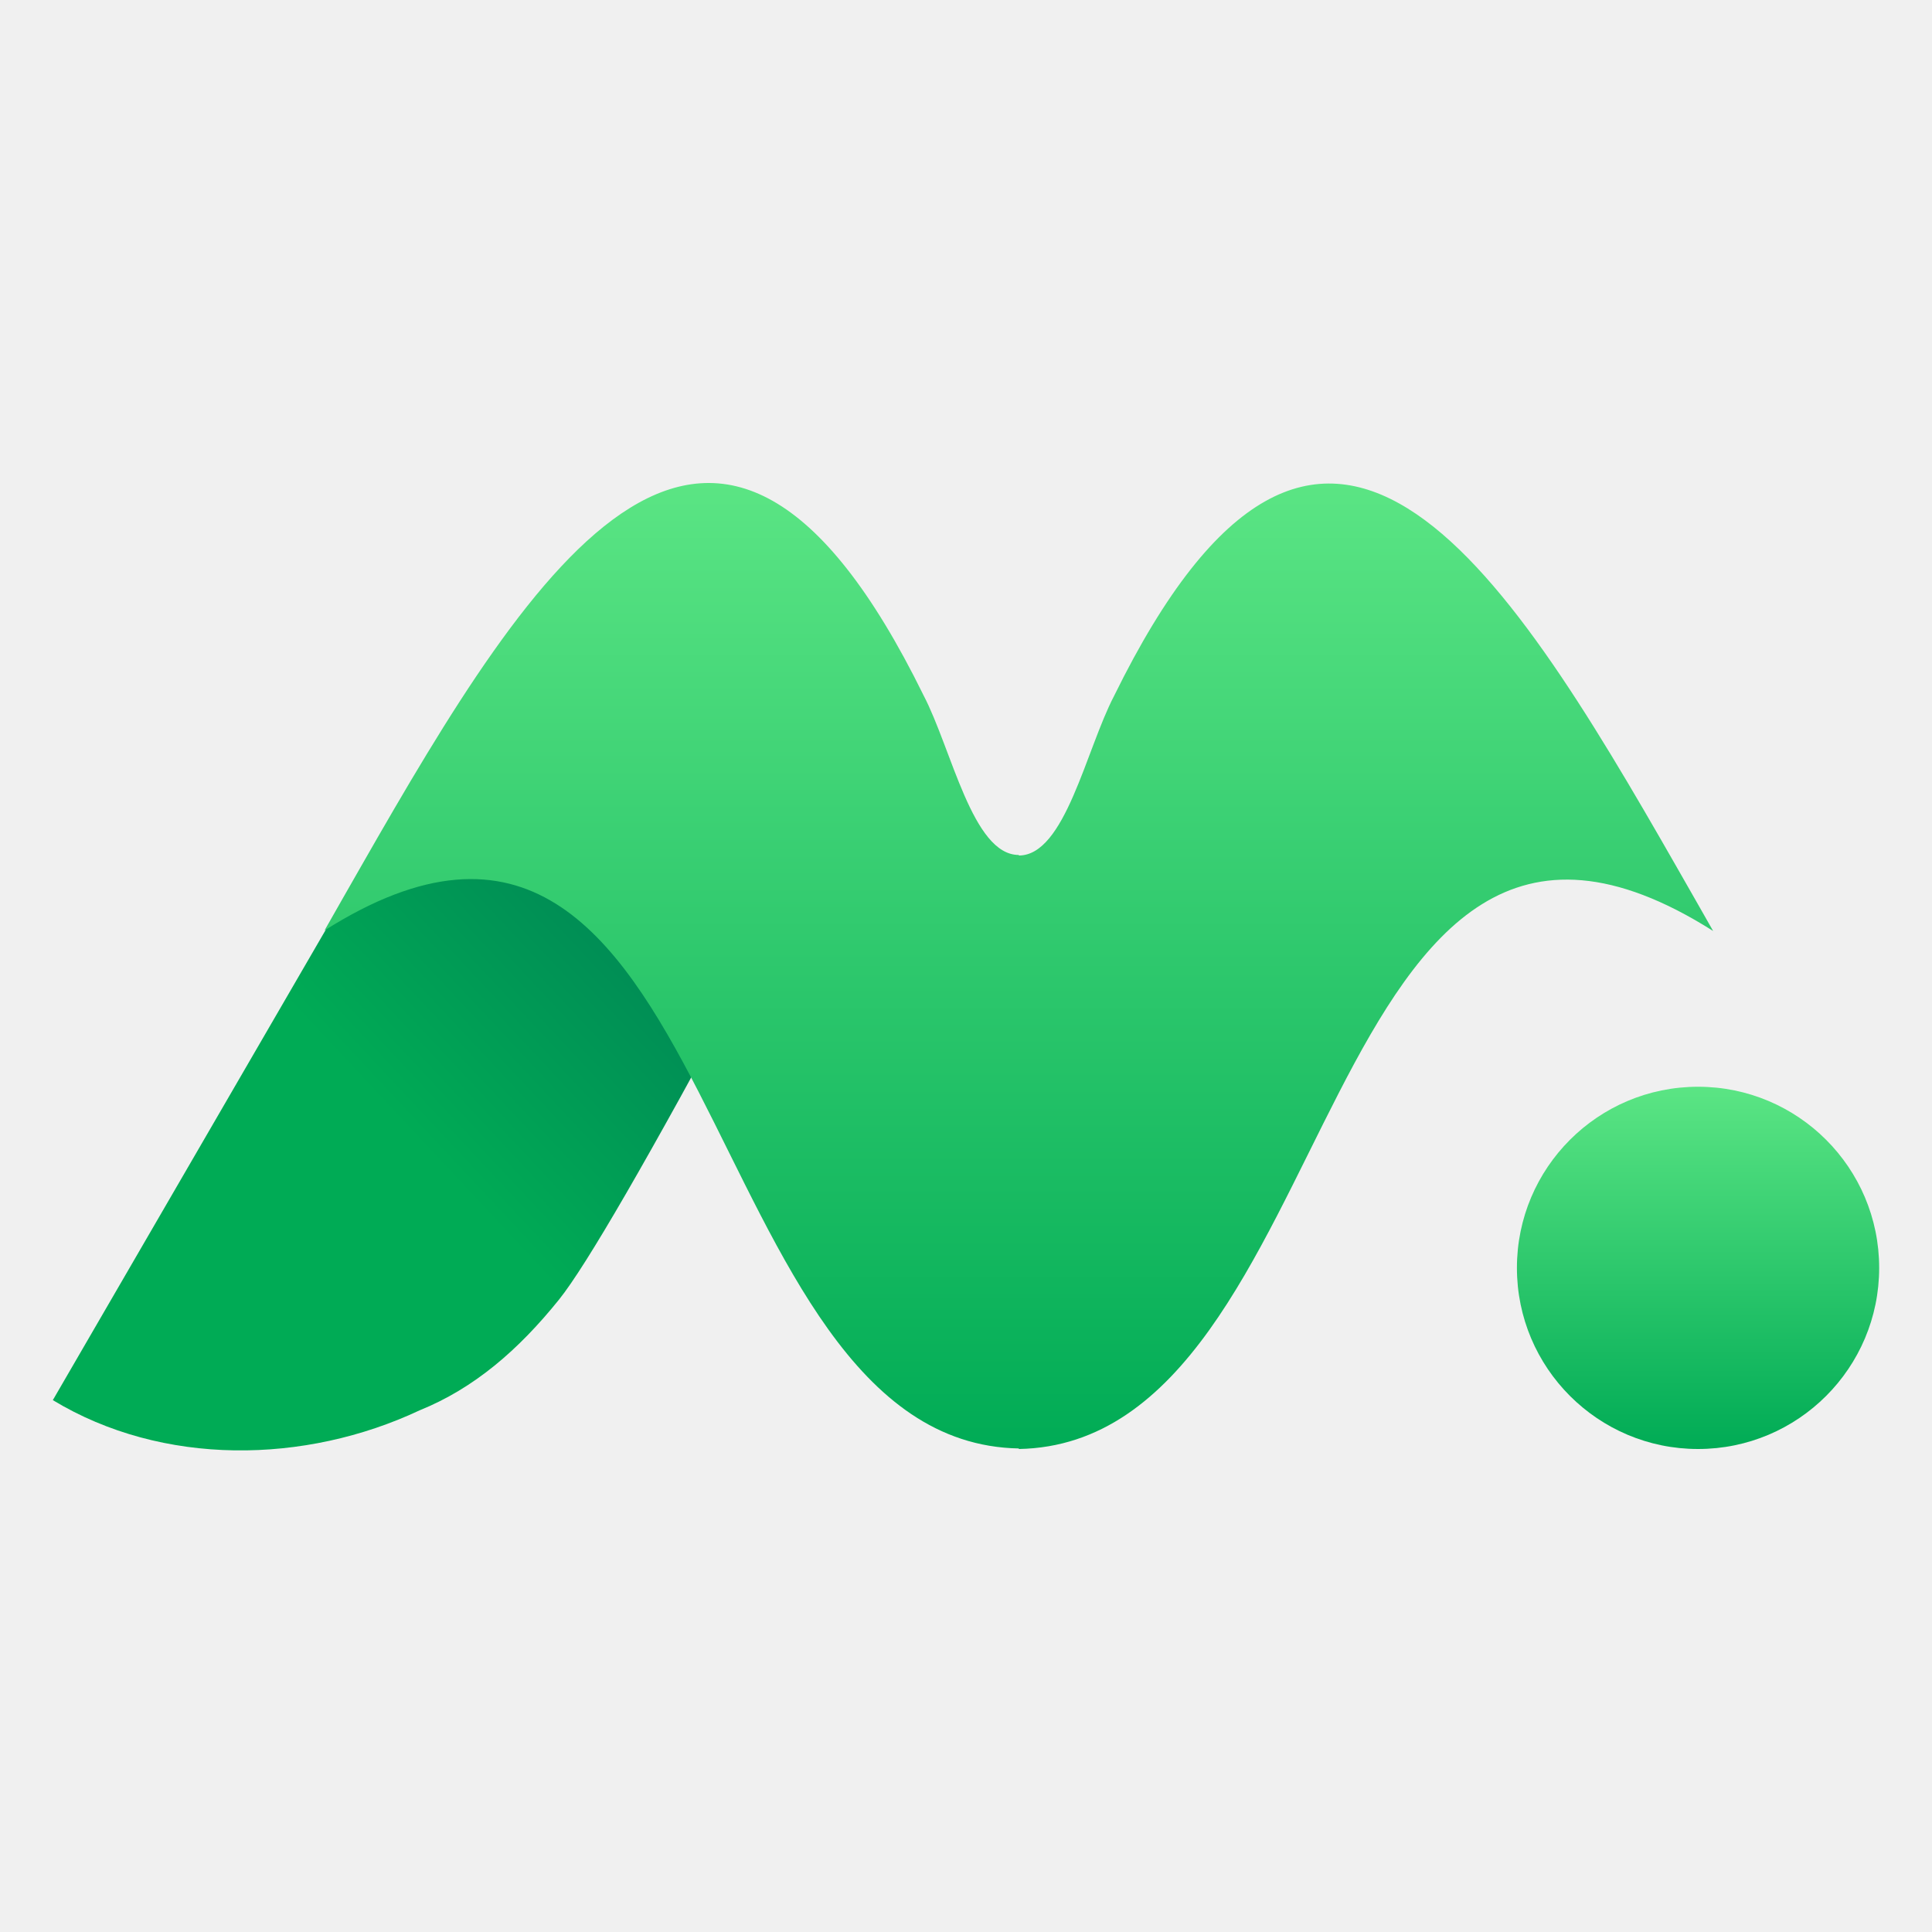
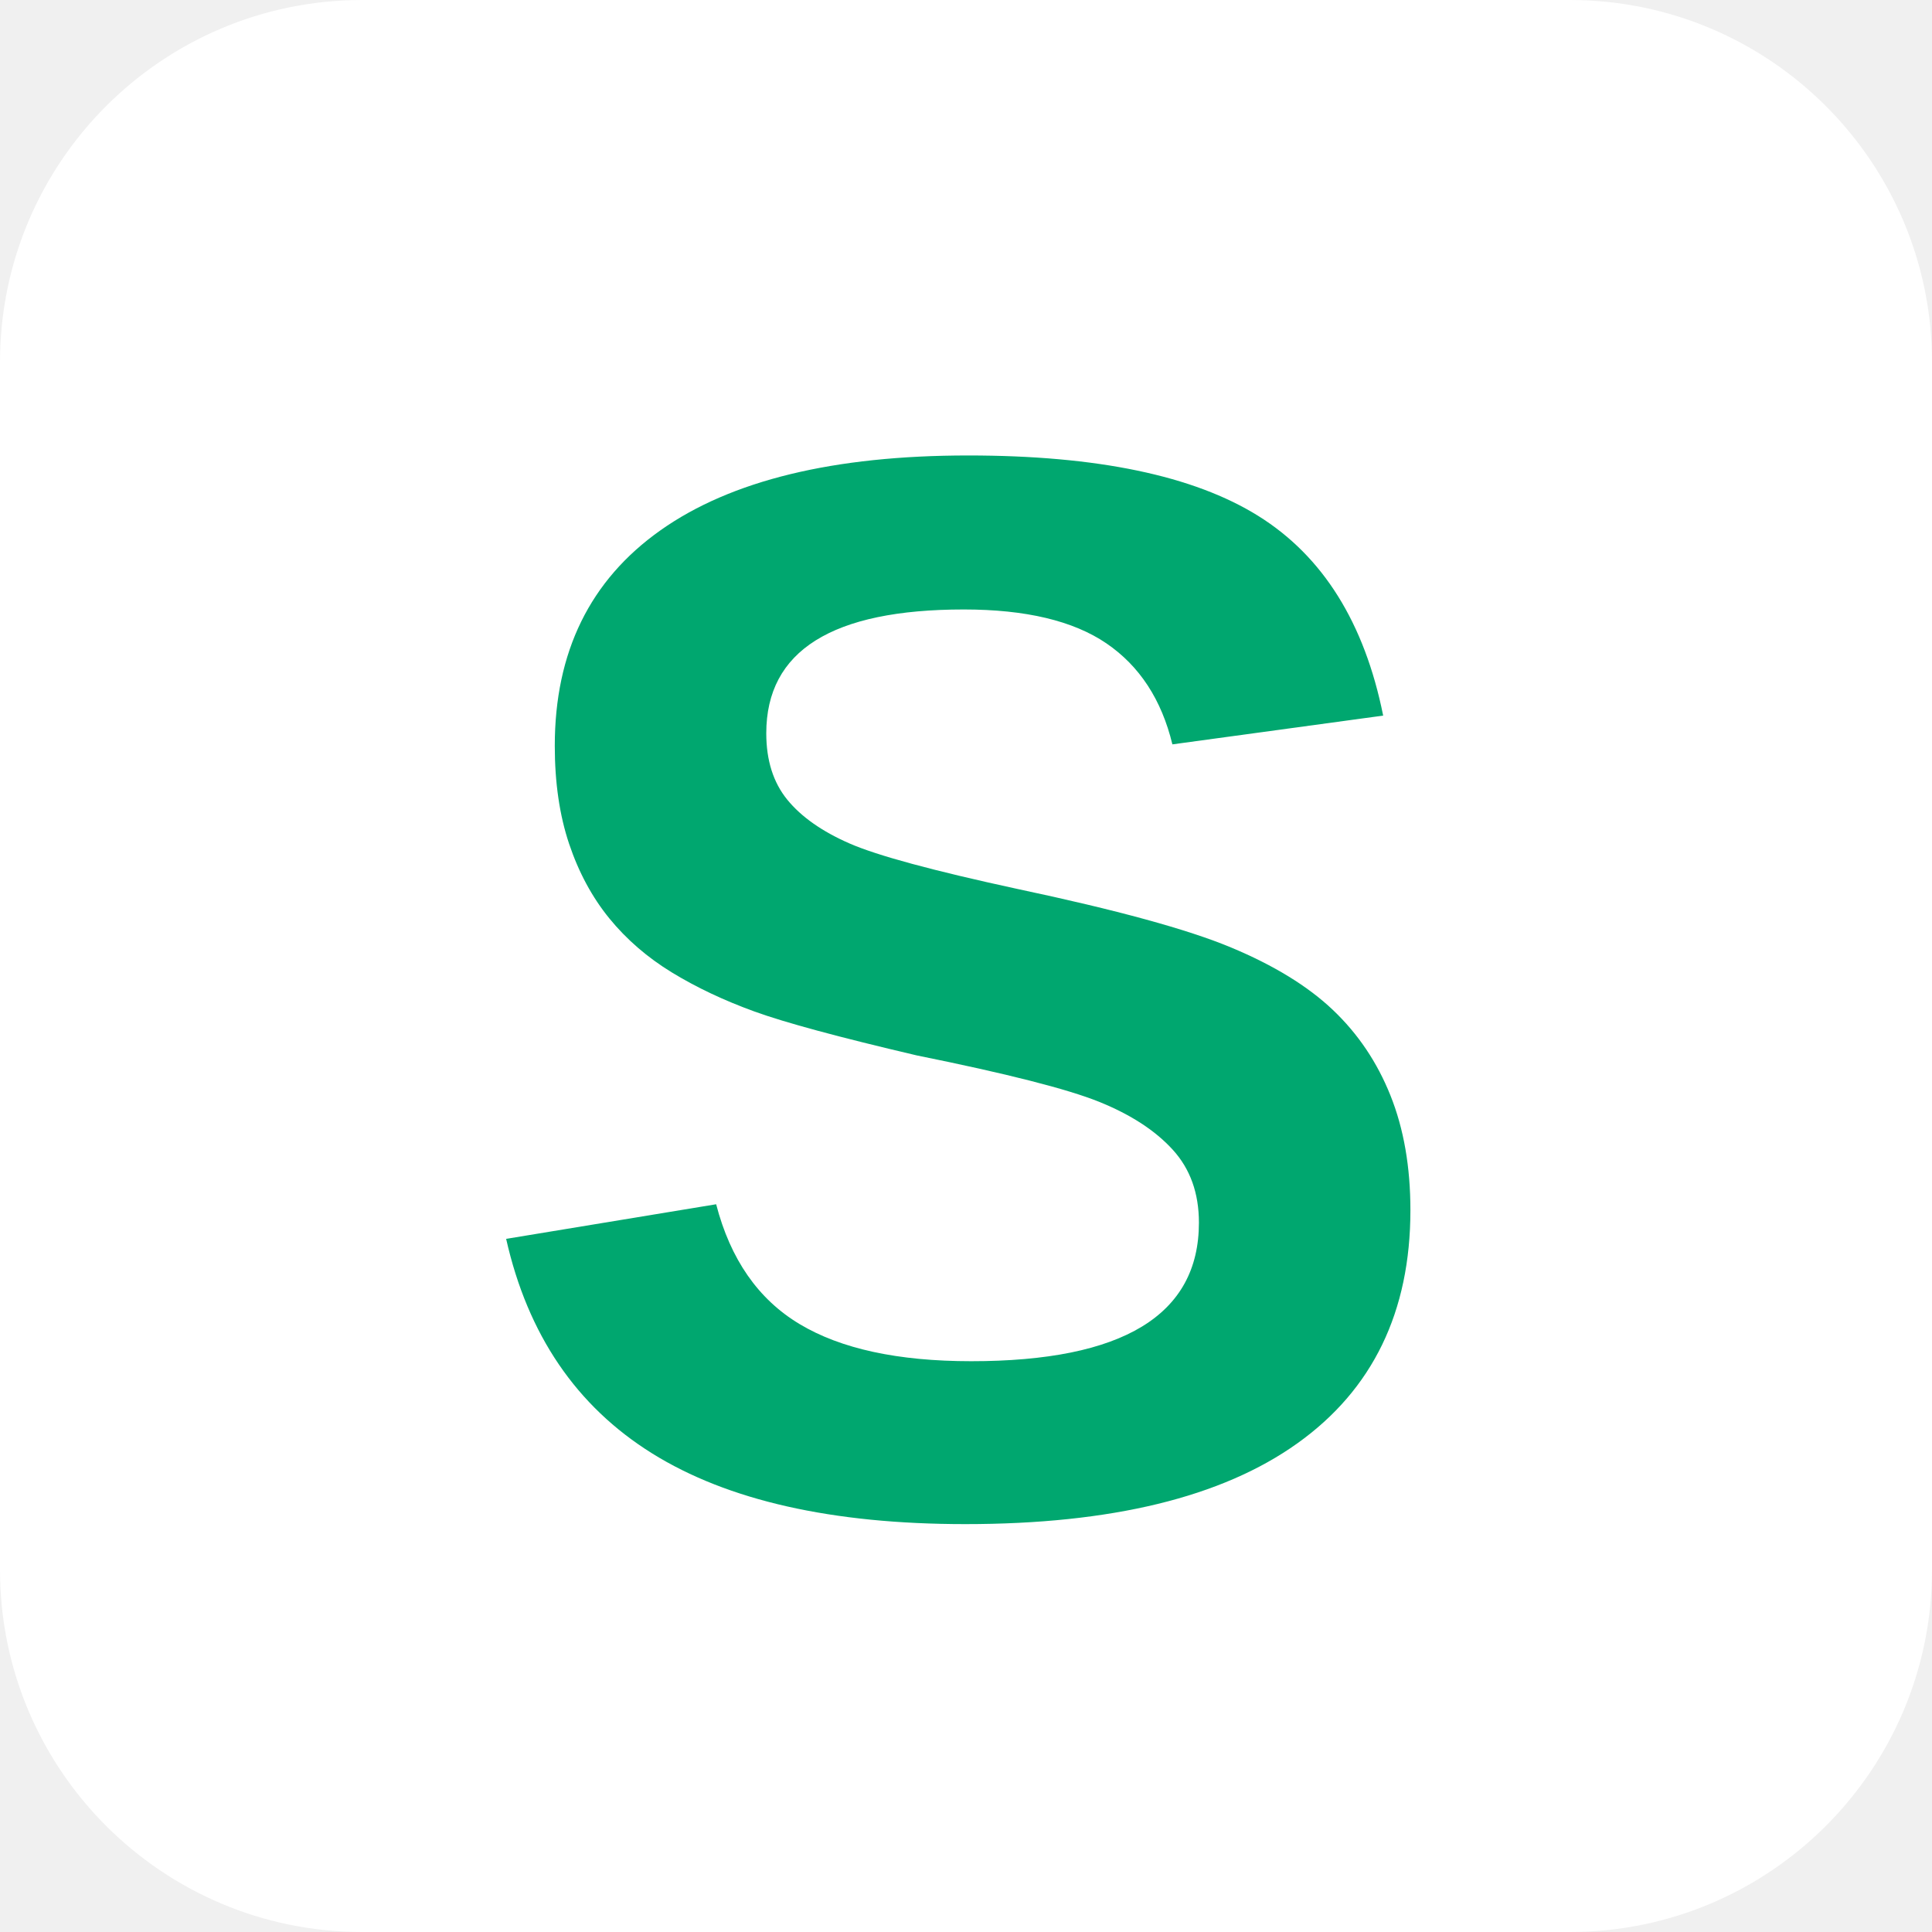
- <svg xmlns="http://www.w3.org/2000/svg" height="512" viewBox="0 0 512 512" width="512">
-   <linearGradient id="a" x1="100%" x2="50%" y1="5.663%" y2="50%">
-     <stop offset="0" stop-color="#007b55" />
-     <stop offset="1" stop-color="#00ab55" />
-   </linearGradient>
-   <linearGradient id="b" x1="50%" x2="50%" y1="0%" y2="100%">
-     <stop offset="0" stop-color="#5be584" />
-     <stop offset="1" stop-color="#00ab55" />
-   </linearGradient>
-   <g fill="none" fill-rule="evenodd" transform="translate(14 128)">
-     <path d="m92.807 83.107c44.289 22.889 46.308 23.935 46.401 23.98.012.009.642.333 44.793 23.153-26.072 48.54-42.693 77.266-49.868 86.179-10.759 13.37-22.495 23.493-36.93 29.334-30.346 14.262-68.07 14.929-97.202-2.704z" fill="url(#a)" />
-     <g fill="url(#b)">
-       <path d="m430.31 101.726c-46.271-80.956-94.1-157.228-149.043-45.344-7.516 14.383-12.995 42.337-25.267 42.337v-.142c-12.272 0-17.749-27.953-25.265-42.337-54.945-111.885-102.774-35.612-149.045 45.344-3.482 6.105-6.827 11.932-9.69 16.996 106.038-67.127 97.11 135.666 184 137.278v.142c86.891-1.611 77.962-204.405 184-137.28-2.861-5.062-6.206-10.889-9.69-16.994" />
-       <path d="m436 256c26.509 0 48-21.491 48-48s-21.491-48-48-48-48 21.491-48 48 21.491 48 48 48" />
-     </g>
-   </g>
+ <svg xmlns="http://www.w3.org/2000/svg" viewBox="0 0 512 512">
+   <rect width="512" height="512" rx="96" fill="#FFFFFF" />
+   <text x="256" y="400" text-anchor="middle" font-family="Arial,'Helvetica Neue',Helvetica,sans-serif" font-weight="900" font-size="400" fill="#00A76F">S</text>
</svg>
